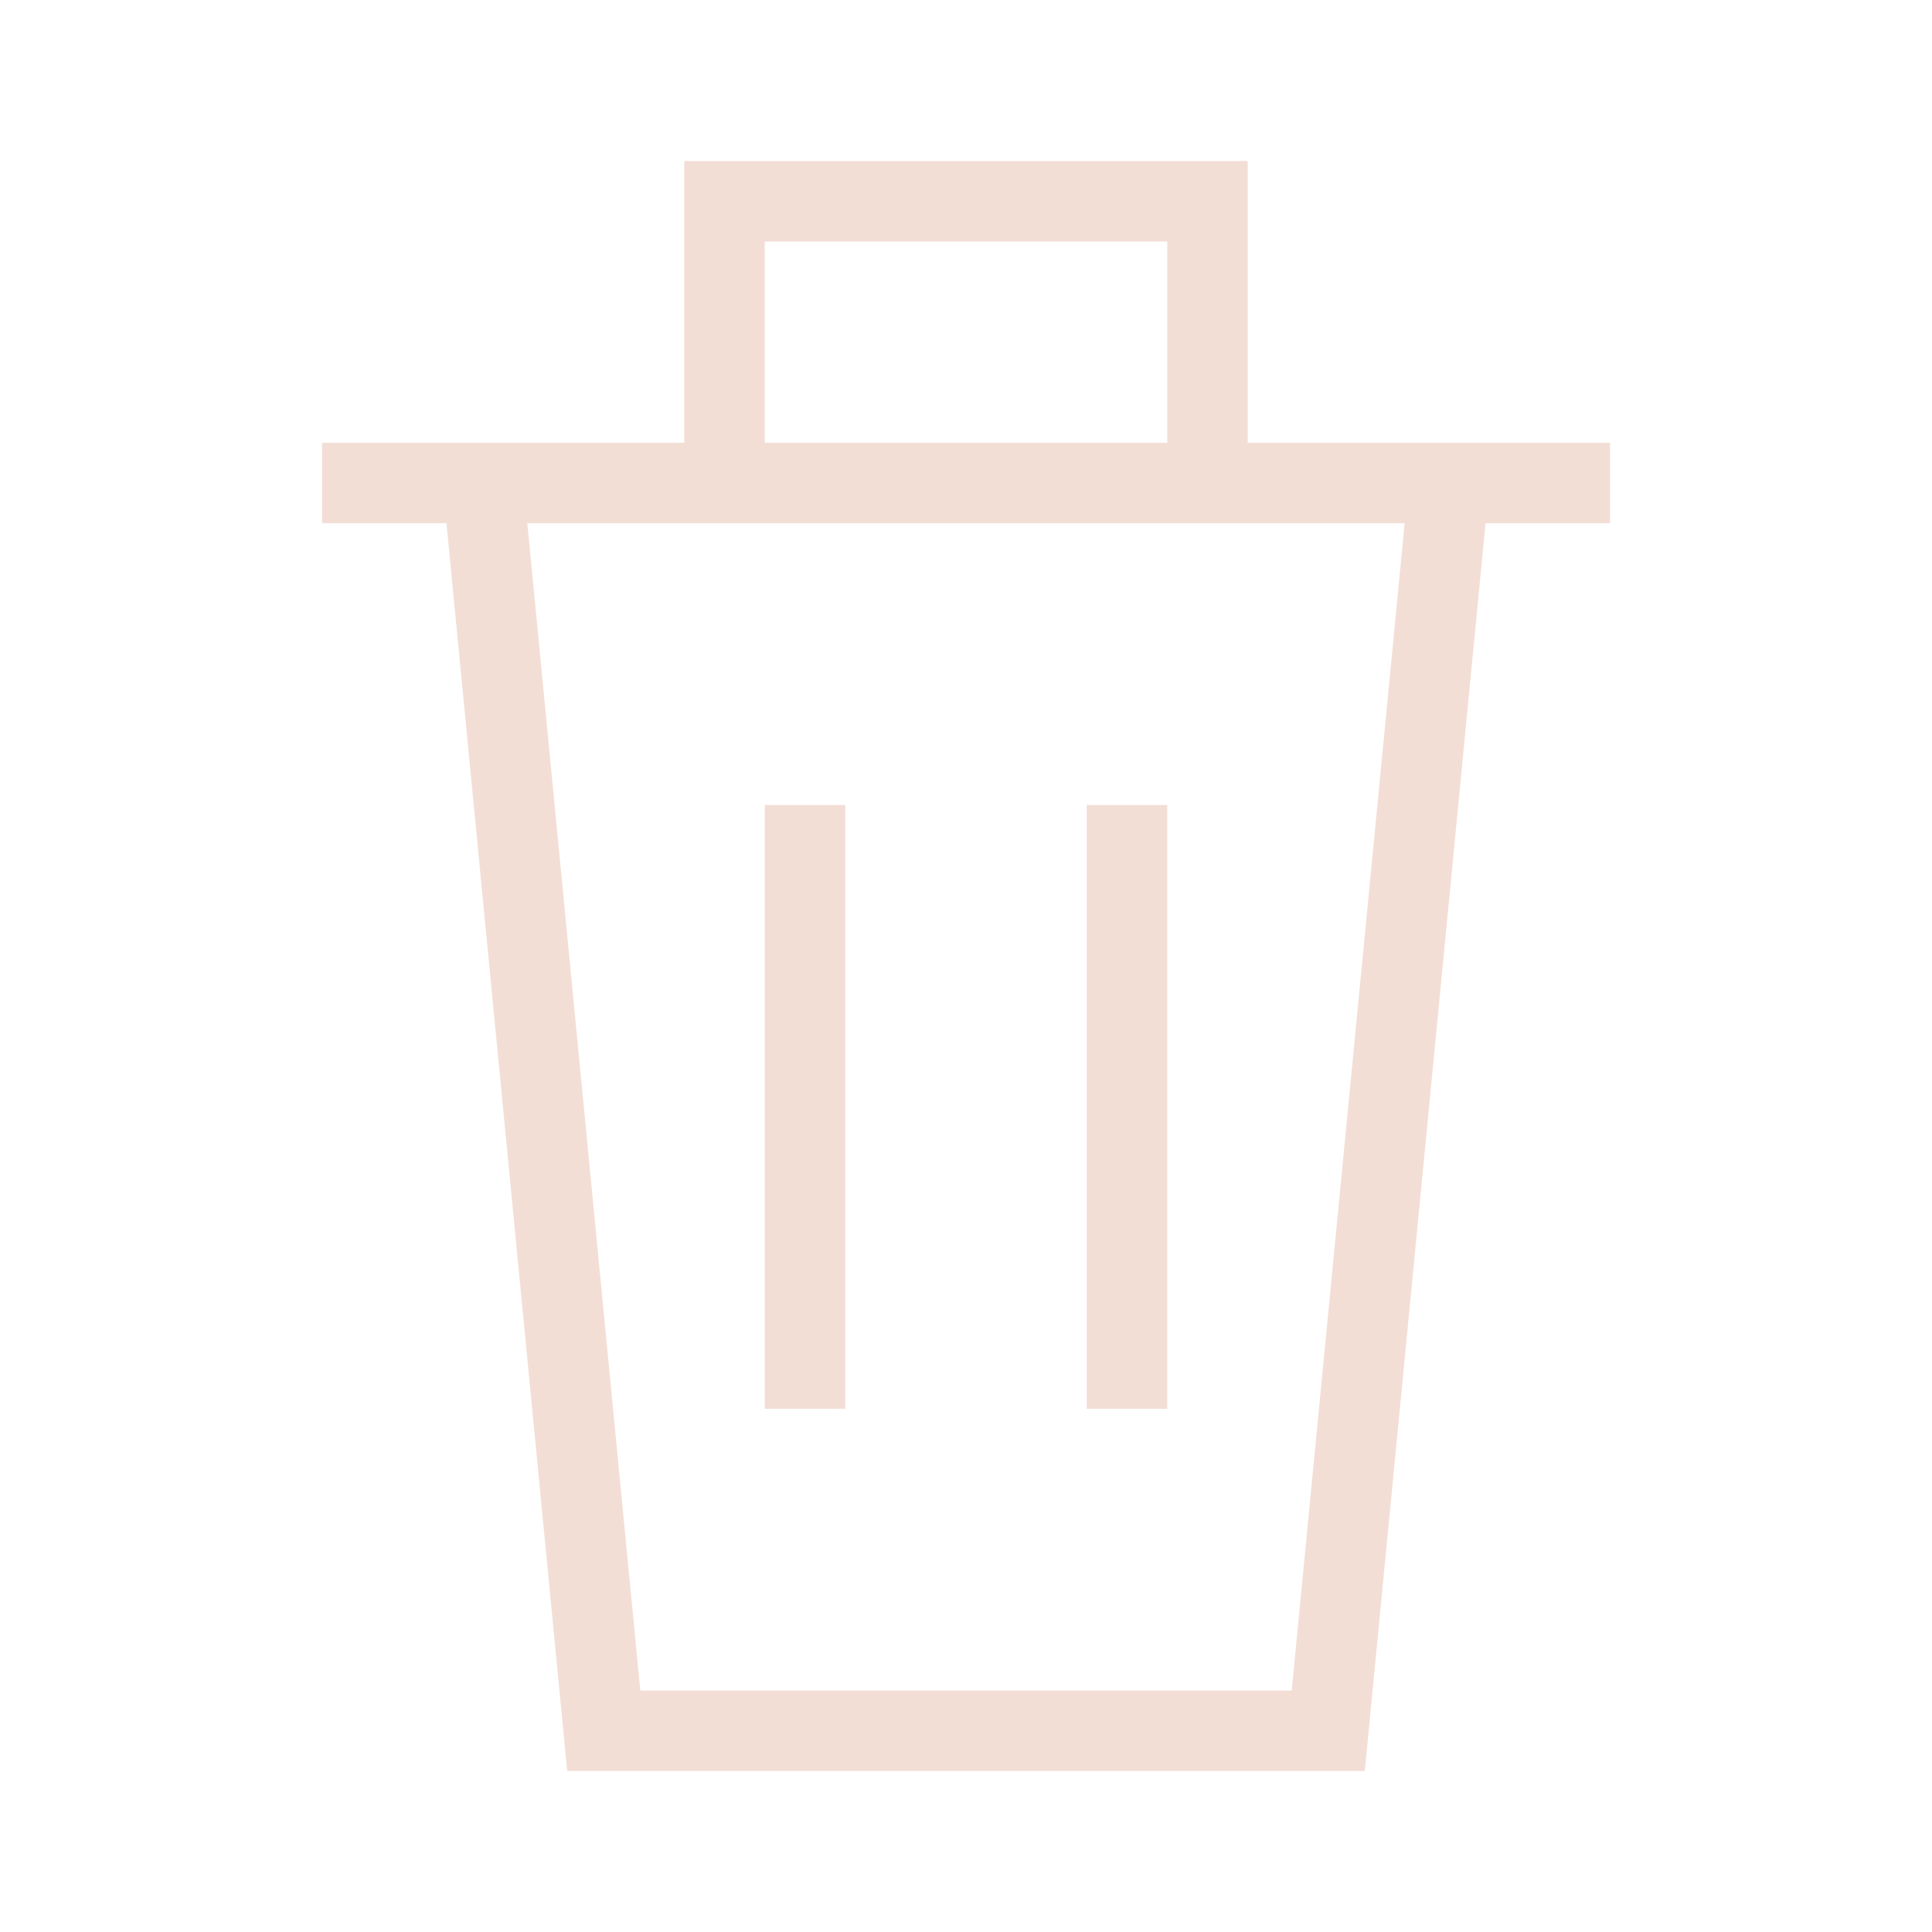
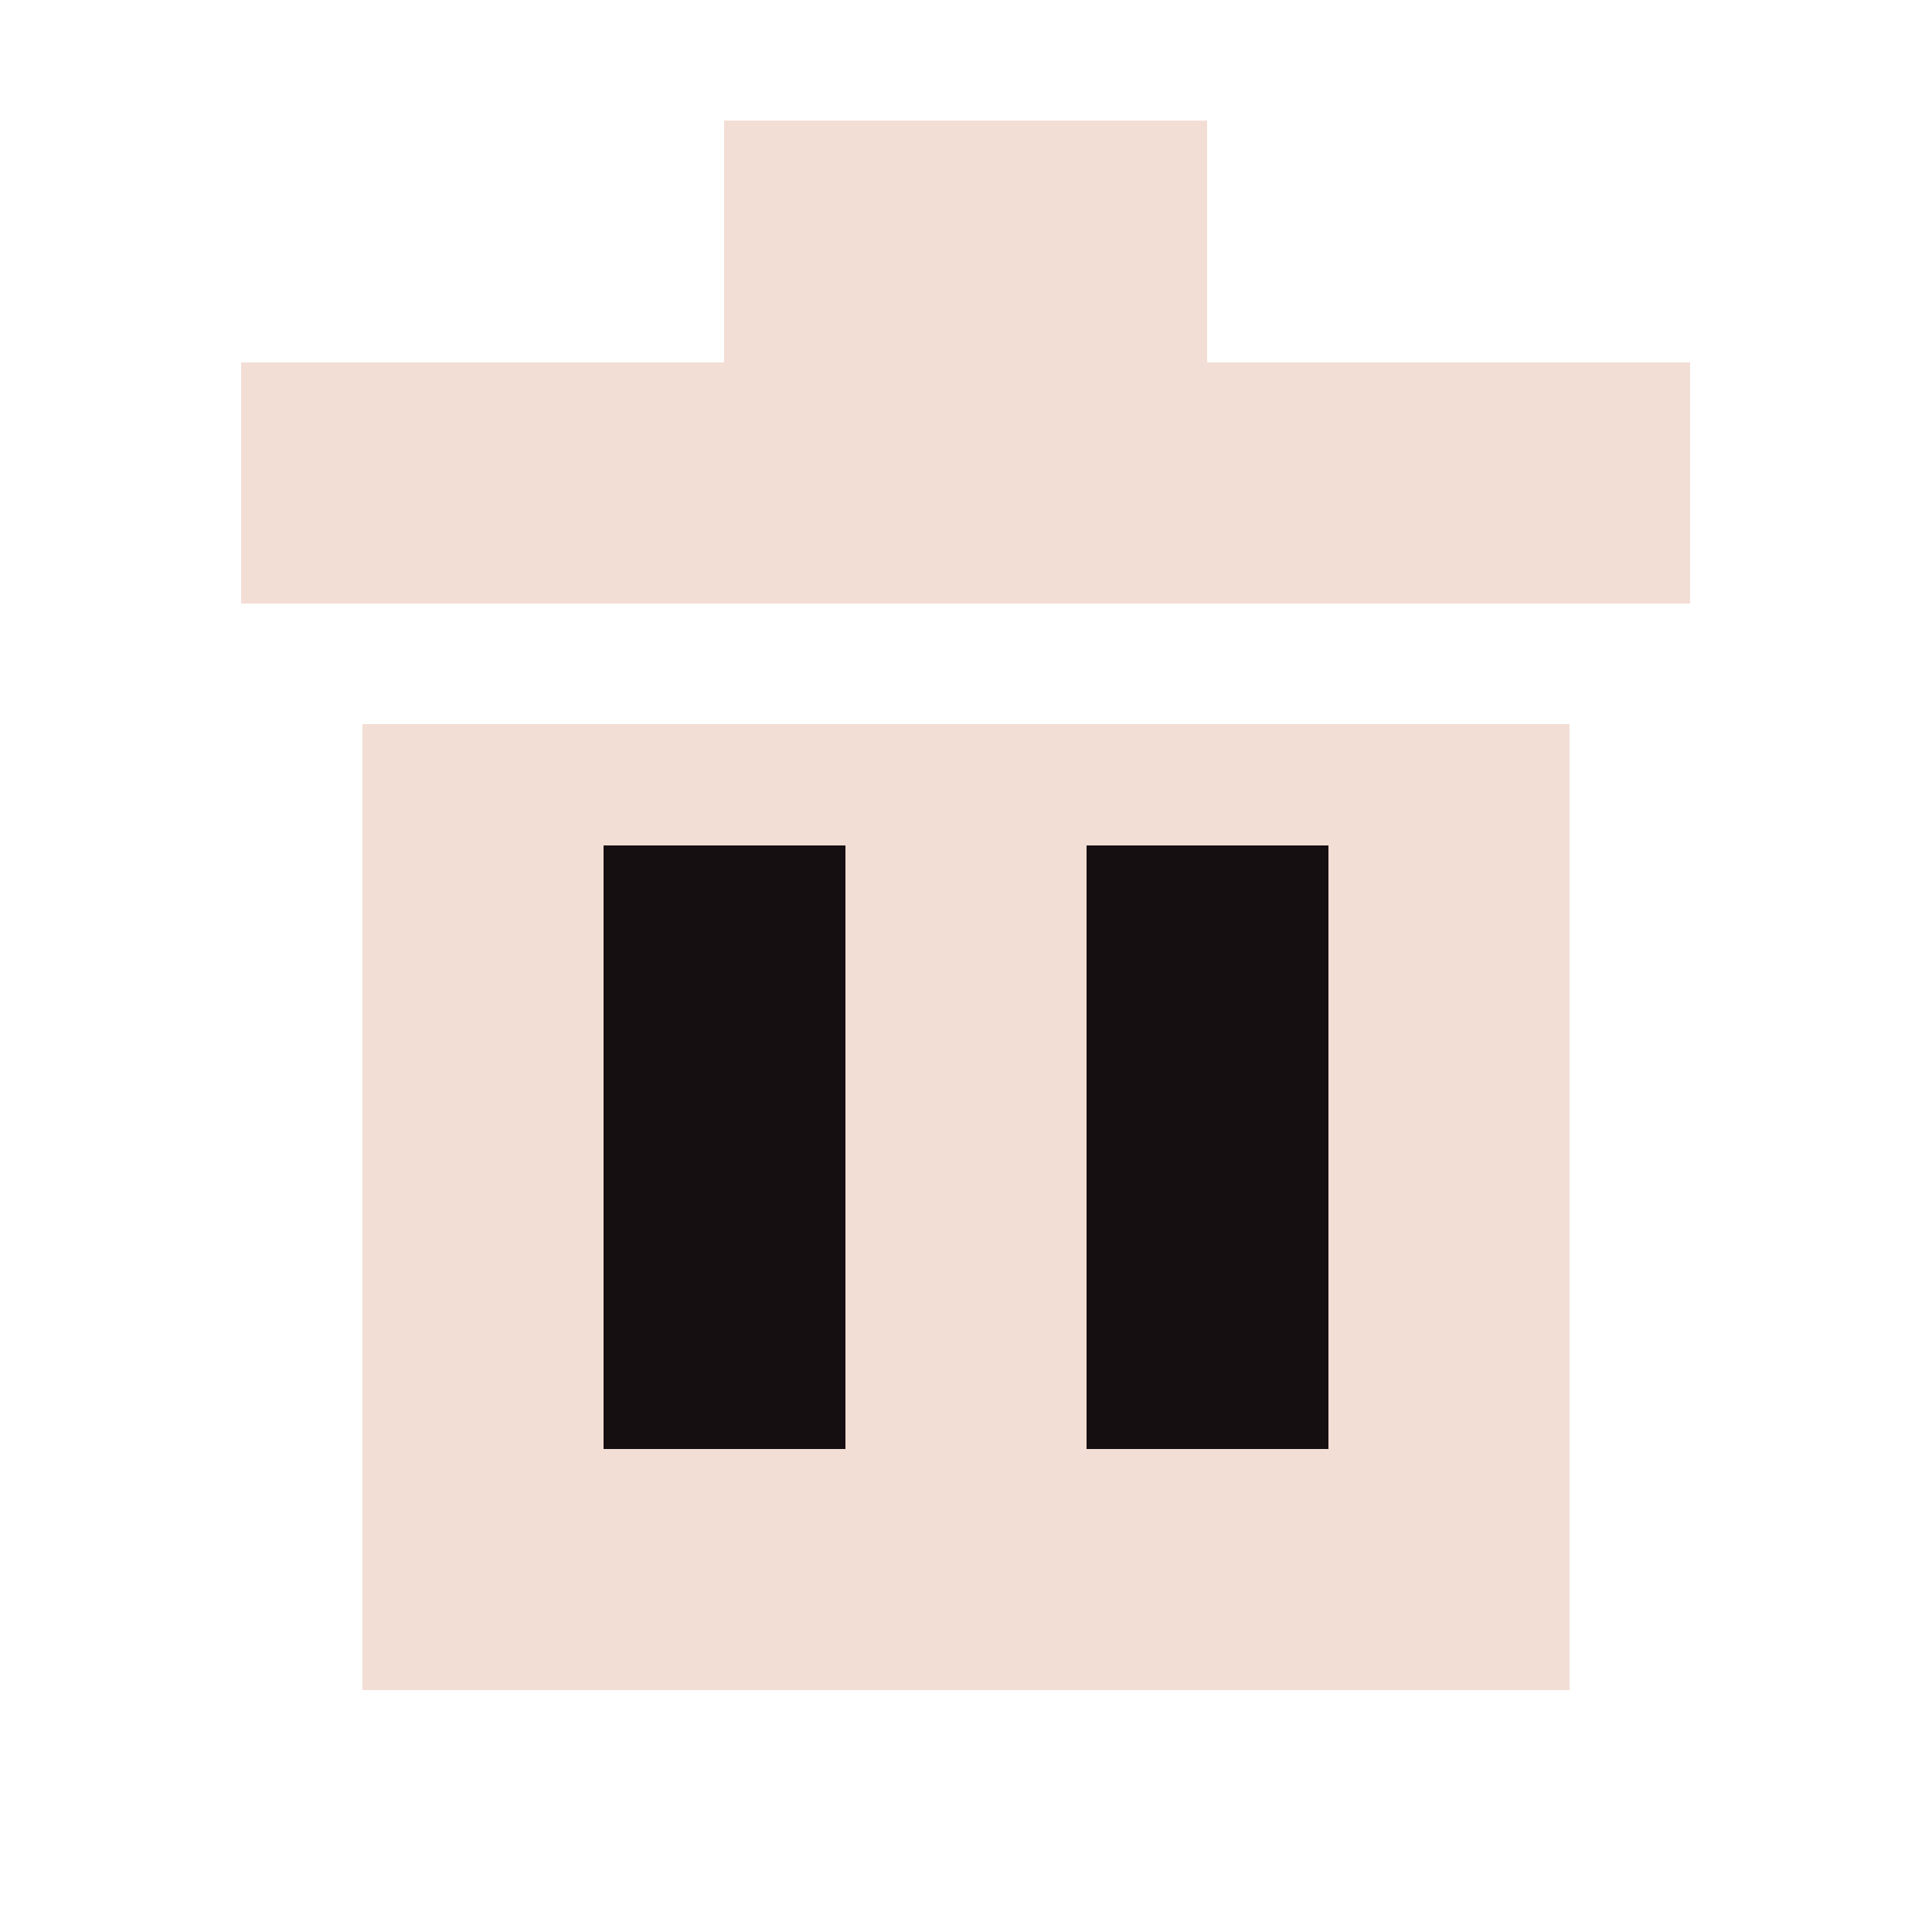
- <svg xmlns="http://www.w3.org/2000/svg" width="48" height="48" viewBox="0 0 48 48">
-   <path d="M8 12H40M18 12V5H30V12M12 12L15 43H33L36 12M20 20V35M28 20V35" fill="none" stroke="#f3ded5" stroke-width="2" />
+ <svg xmlns="http://www.w3.org/2000/svg" width="16" height="16" viewBox="0 0 16 16" shape-rendering="crispEdges">
+   <path fill="#f3ded5" d="M6 1h4v2h4v2H2V3h4zM3 6h10v8H3z" />
+   <path fill="#160f12" d="M5 7h2v5H5zM9 7h2v5H9z" />
</svg>
